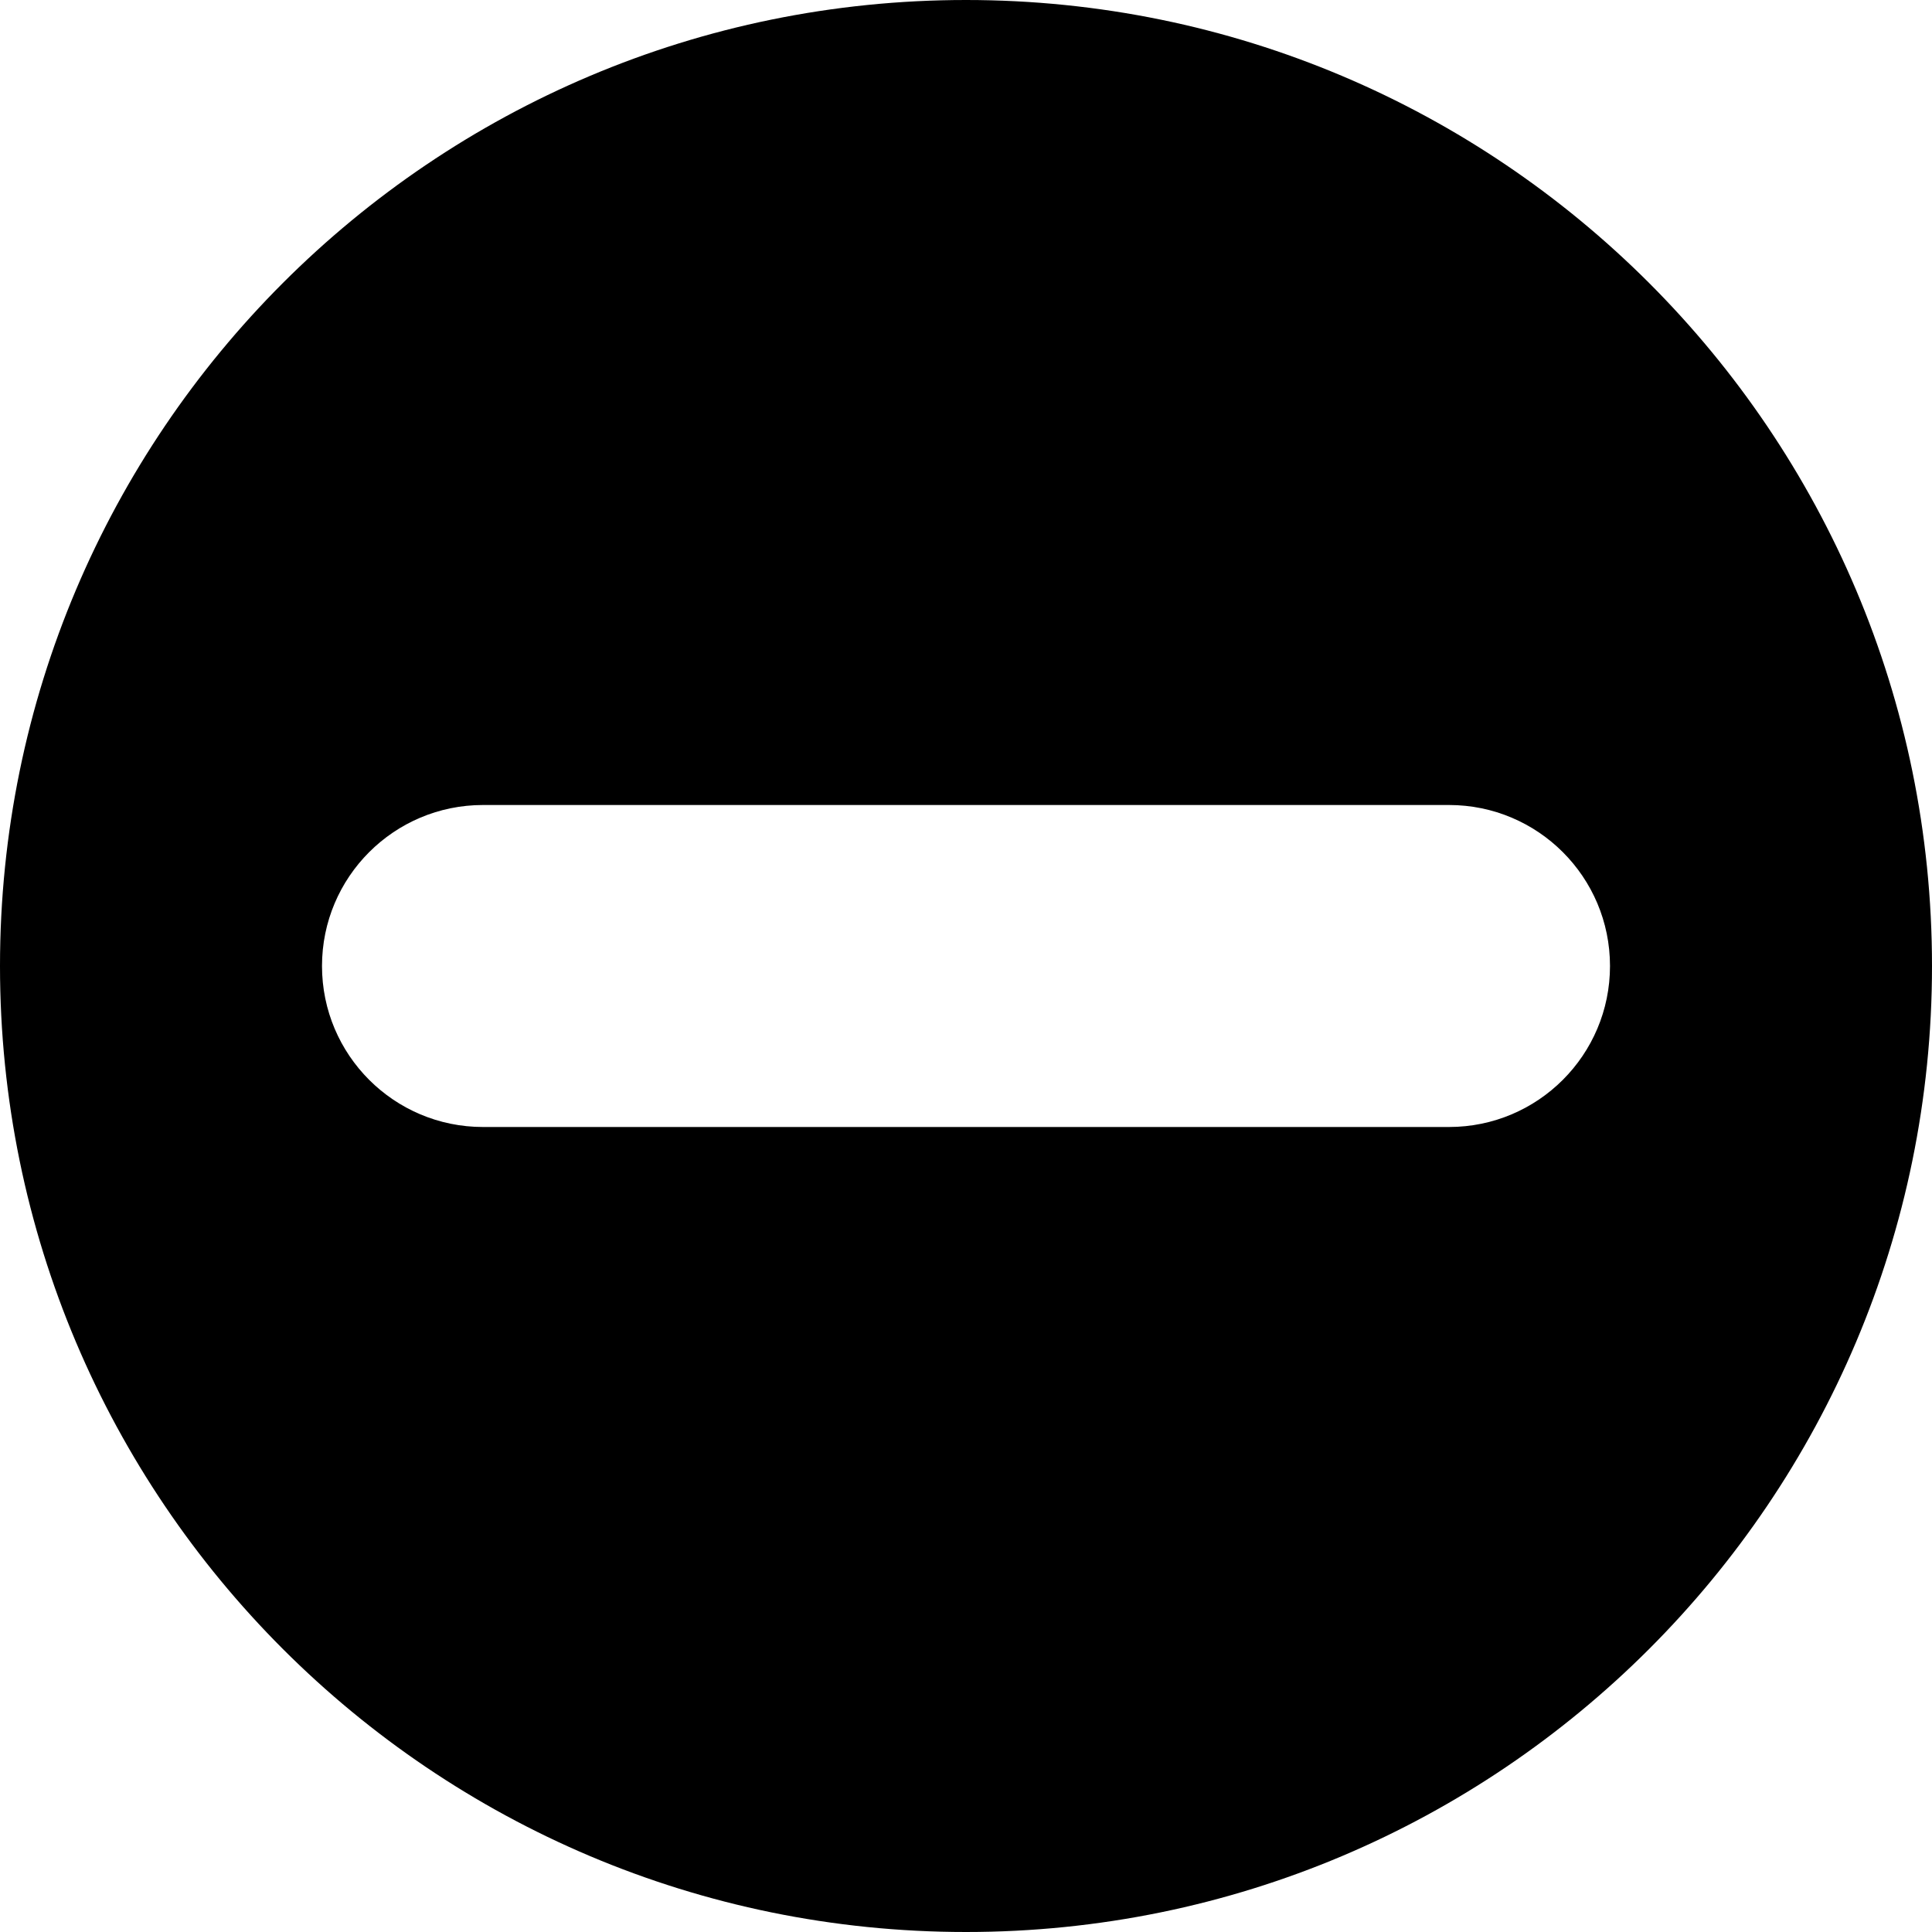
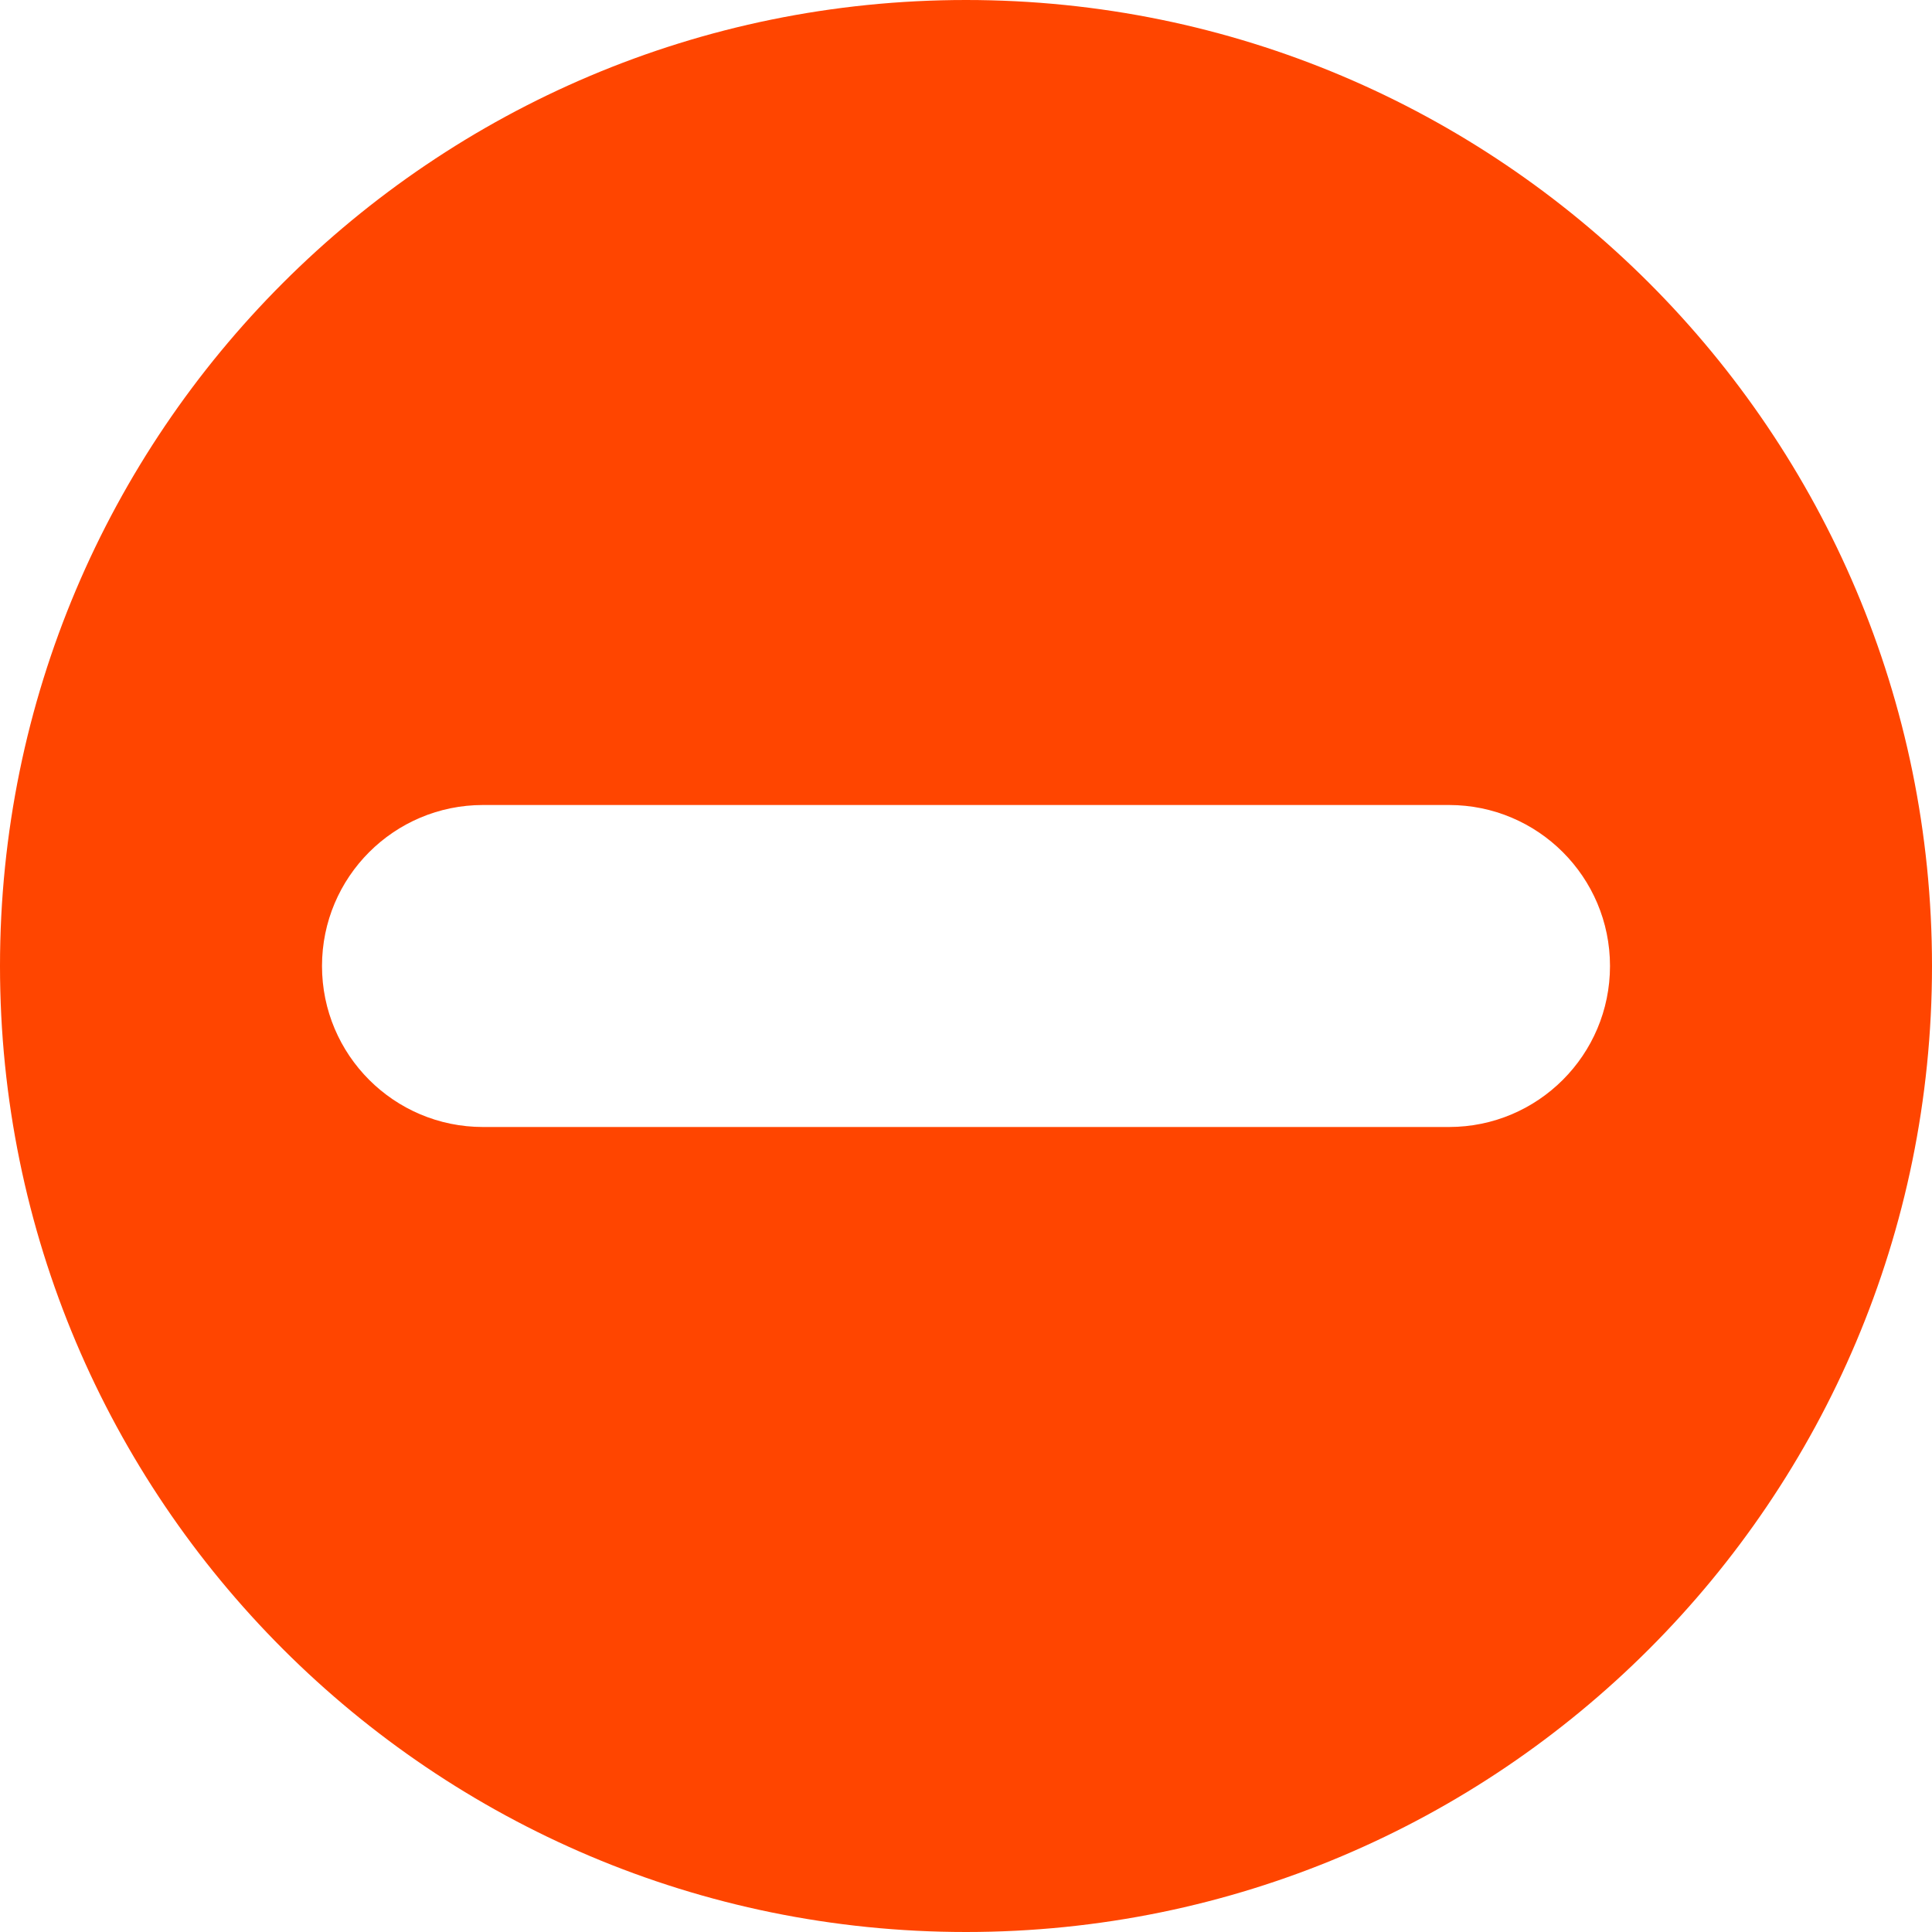
- <svg xmlns="http://www.w3.org/2000/svg" width="800px" height="800px" viewBox="0 0 12 12">
-   <path fill-rule="evenodd" clip-rule="evenodd" d="M6 12A6 6 0 106 0a6 6 0 000 12zM3 5a1 1 0 000 2h6a1 1 0 100-2H3z" fill="#000000" />
+ <svg xmlns="http://www.w3.org/2000/svg" fill="orangered" width="20px" height="20px" viewBox="0 0 12 12">
+   <path fill-rule="evenodd" clip-rule="evenodd" d="M6 12A6 6 0 106 0a6 6 0 000 12zM3 5a1 1 0 000 2h6a1 1 0 100-2H3z" />
</svg>
